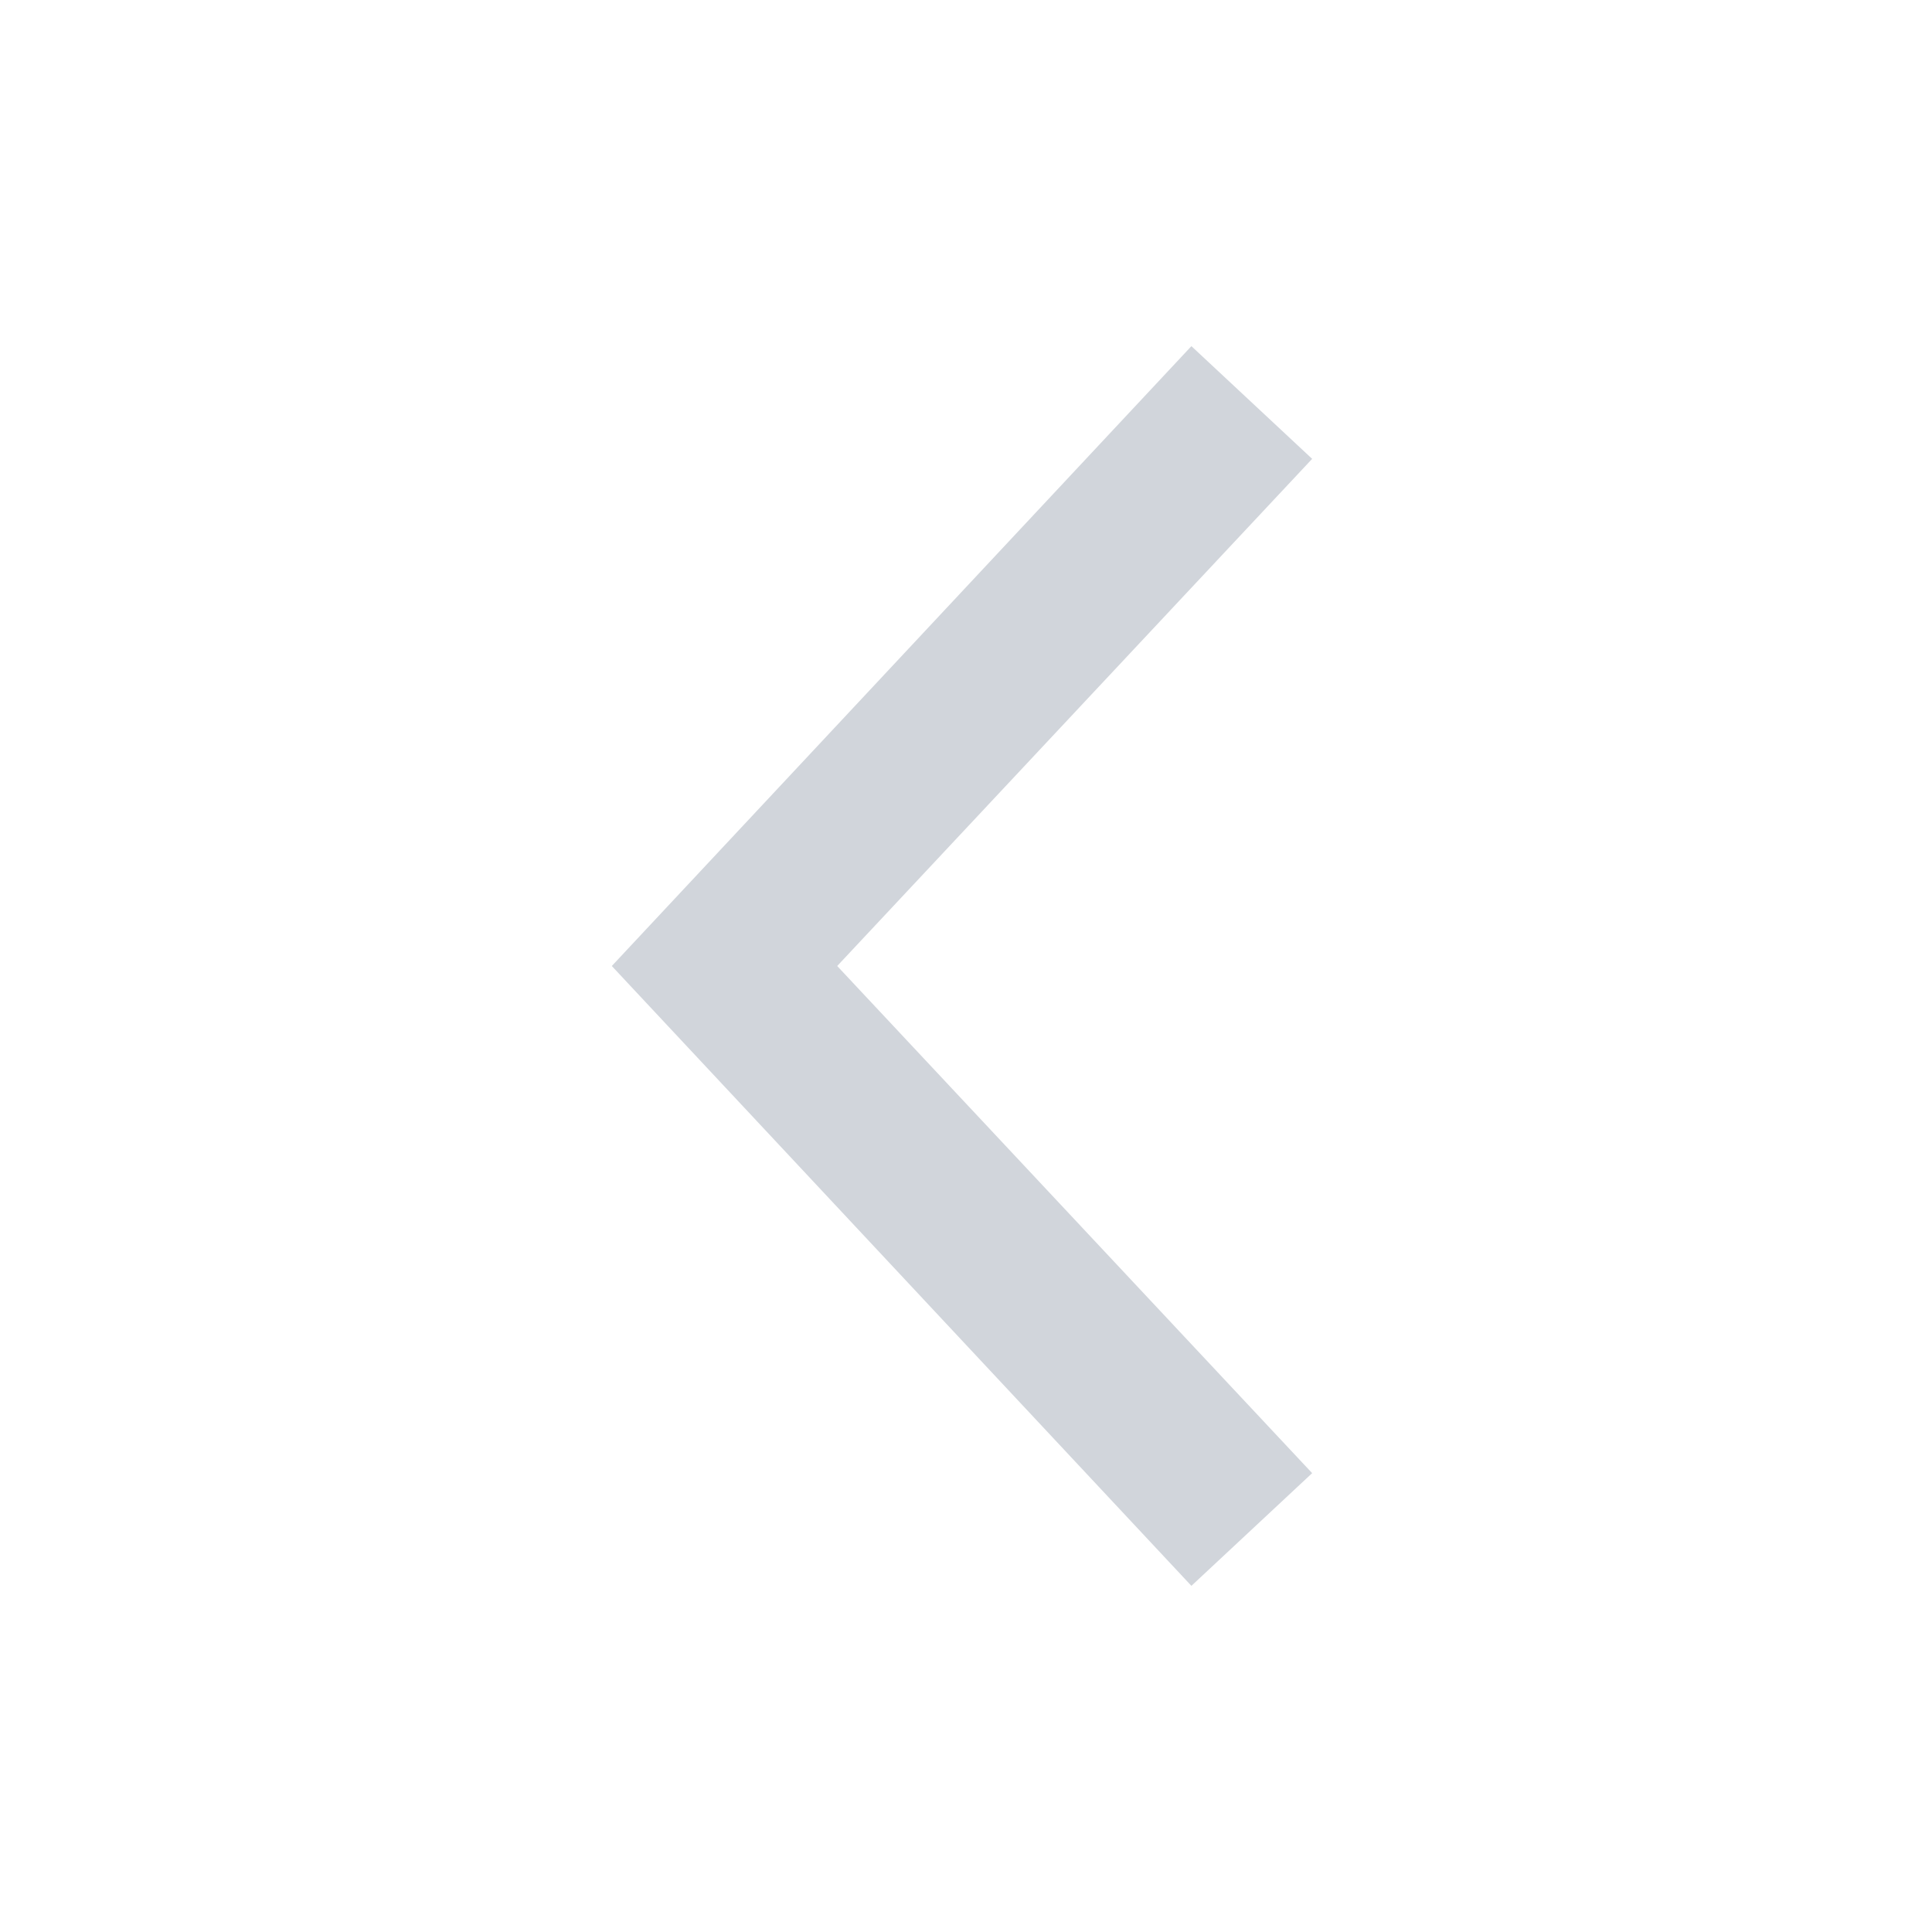
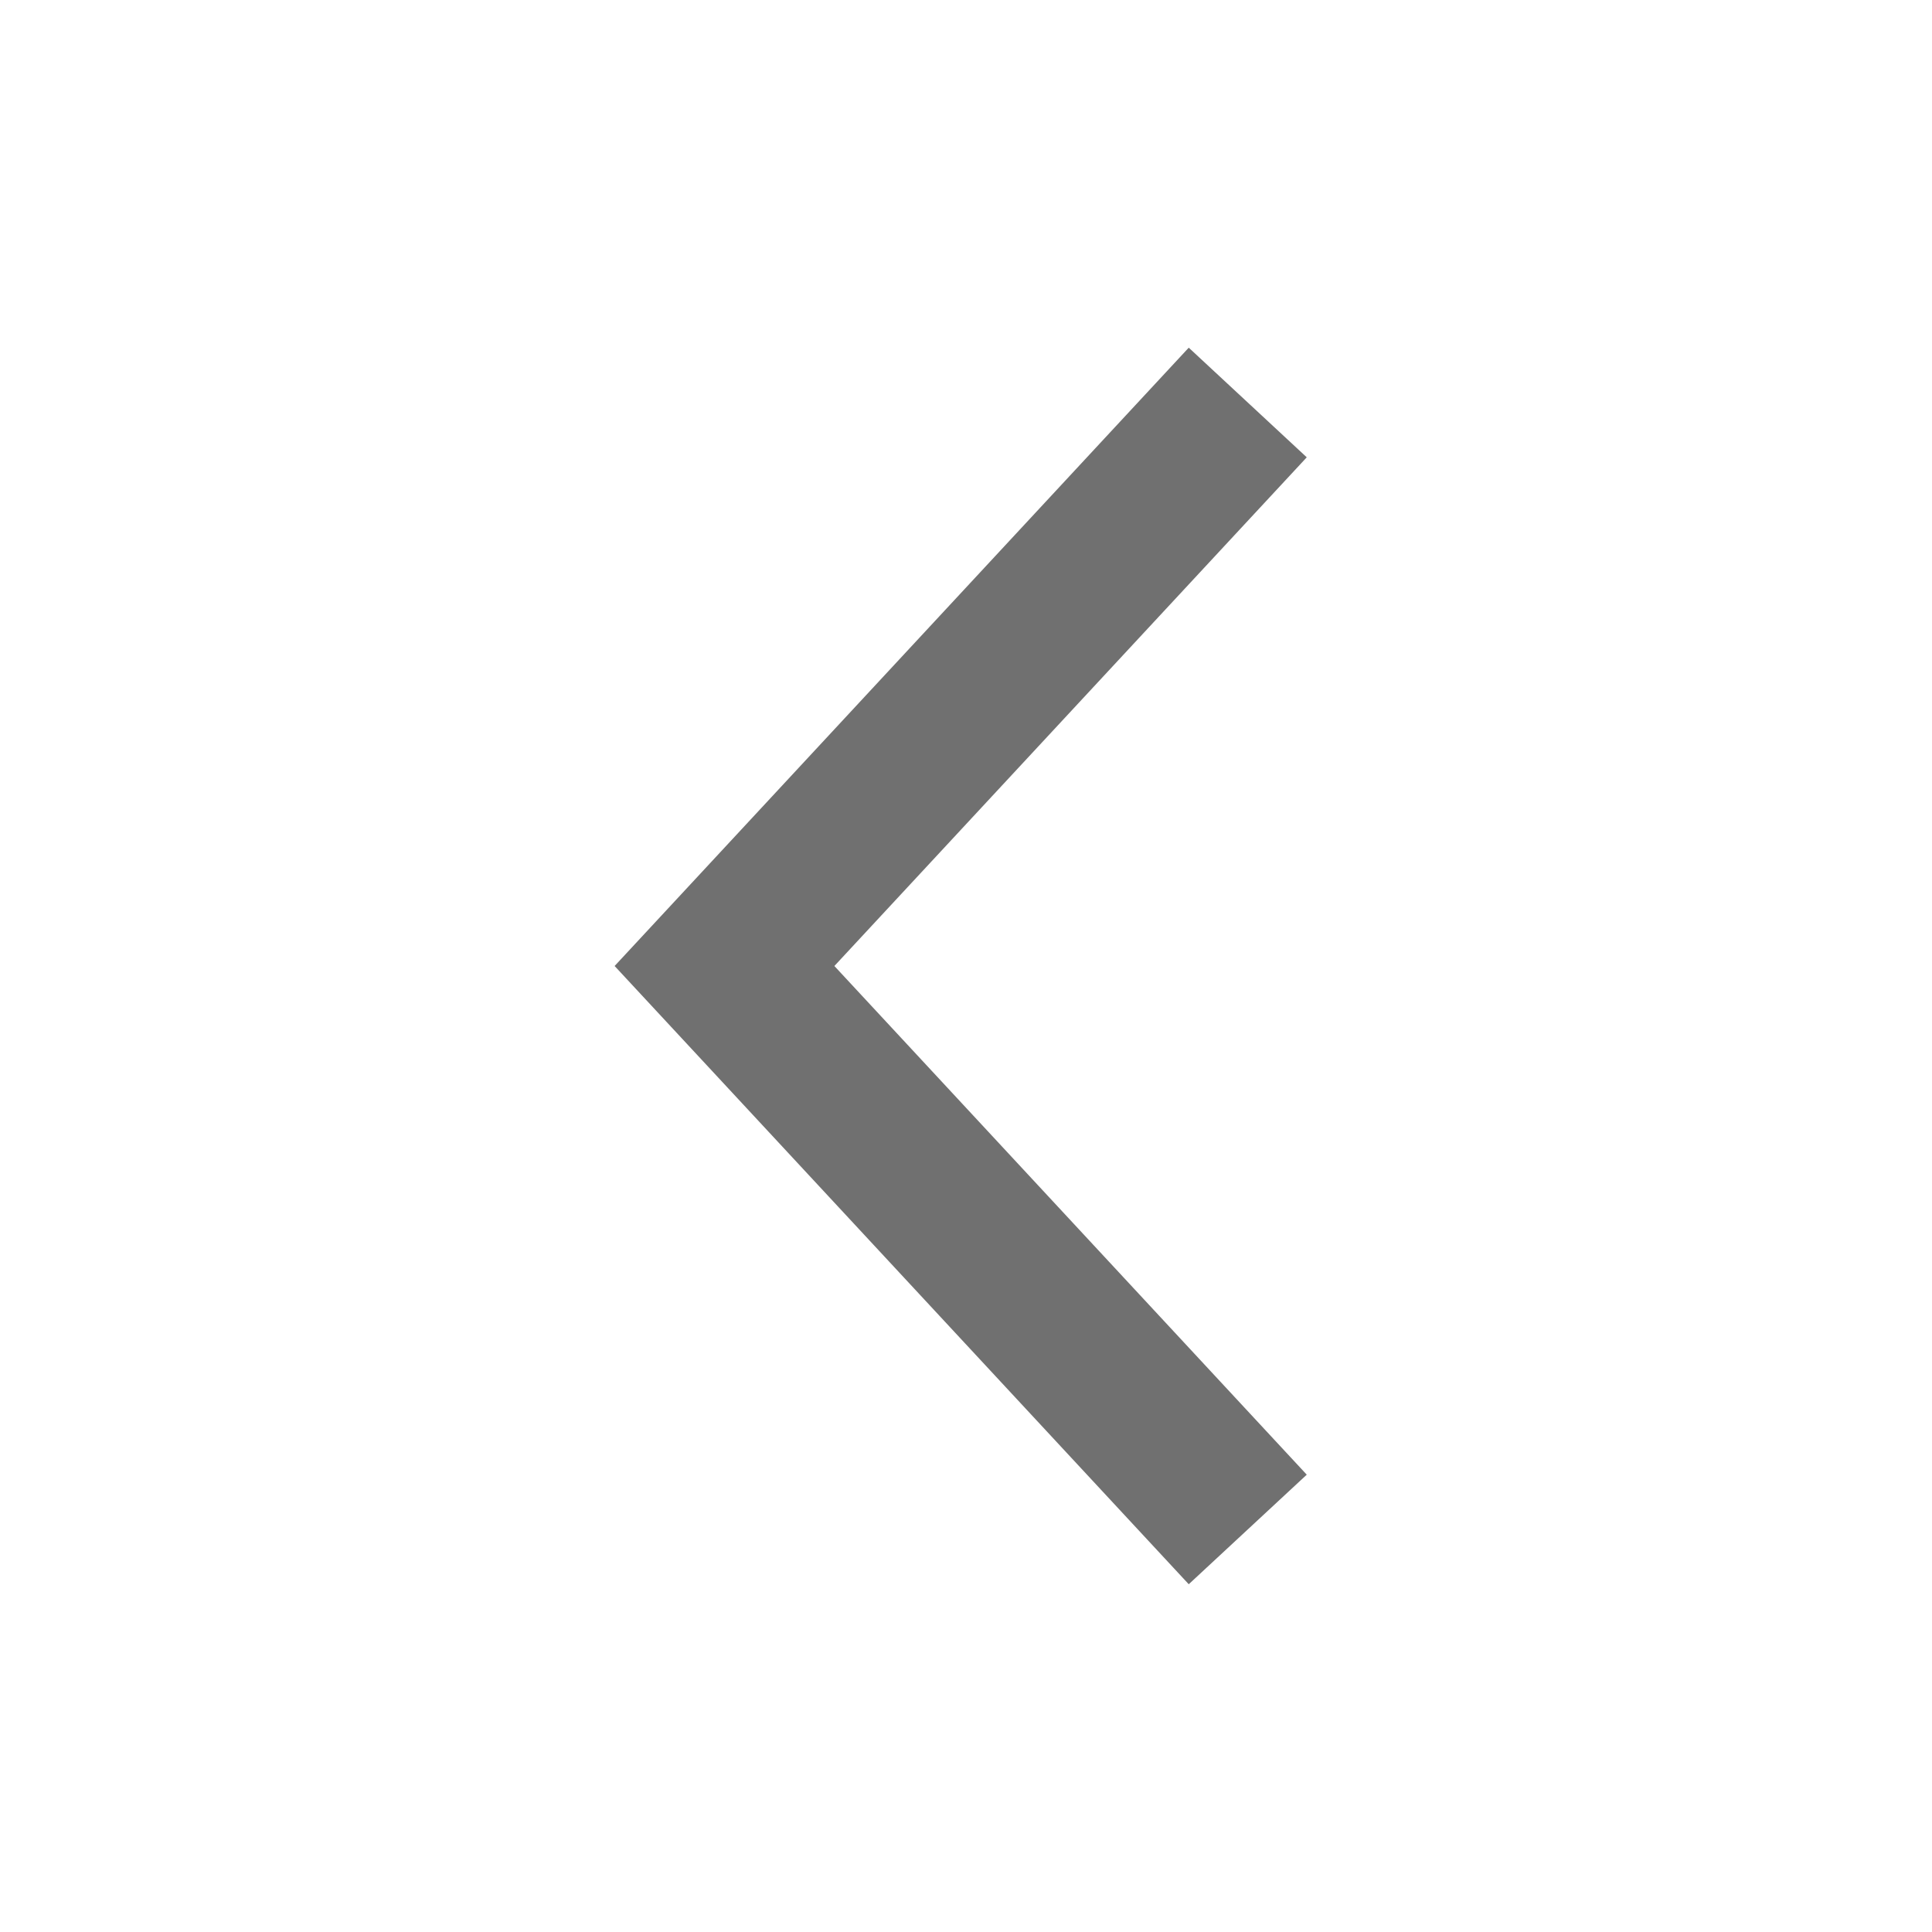
- <svg xmlns="http://www.w3.org/2000/svg" version="1.1" id="Layer_1" x="0px" y="0px" viewBox="0 0 24 24" style="enable-background:new 0 0 24 24;" xml:space="preserve">
-   <style type="text/css">
- 	.st0{fill:#D1D5DB;}
- 	.st1{fill:none;}
- </style>
+ <svg xmlns="http://www.w3.org/2000/svg" width="24" height="24" viewBox="0 0 24 24">
+   <defs>
+     <style type="text/css">
+             .cls-1{fill:#707070}.cls-2{fill:none}
+         </style>
+   </defs>
  <g id="ic_chevron_left" transform="rotate(90 12 12)">
-     <g id="Group_8822">
-       <path id="Path_18879" class="st0" d="M12,16.4L4.3,9.2l1.4-1.5l6.3,5.9l6.3-5.9l1.4,1.5L12,16.4z" />
+     <g id="Group_8822" data-name="Group 8822">
+       <path id="Path_18879" d="M12 16.365L4.319 9.233l1.362-1.466L12 13.635l6.319-5.868 1.361 1.466z" class="cls-1" data-name="Path 18879" />
    </g>
-     <path id="Rectangle_4407" class="st1" d="M0,0h24v24H0V0z" />
+     <path id="Rectangle_4407" d="M0 0h24v24H0z" class="cls-2" data-name="Rectangle 4407" />
  </g>
</svg>
